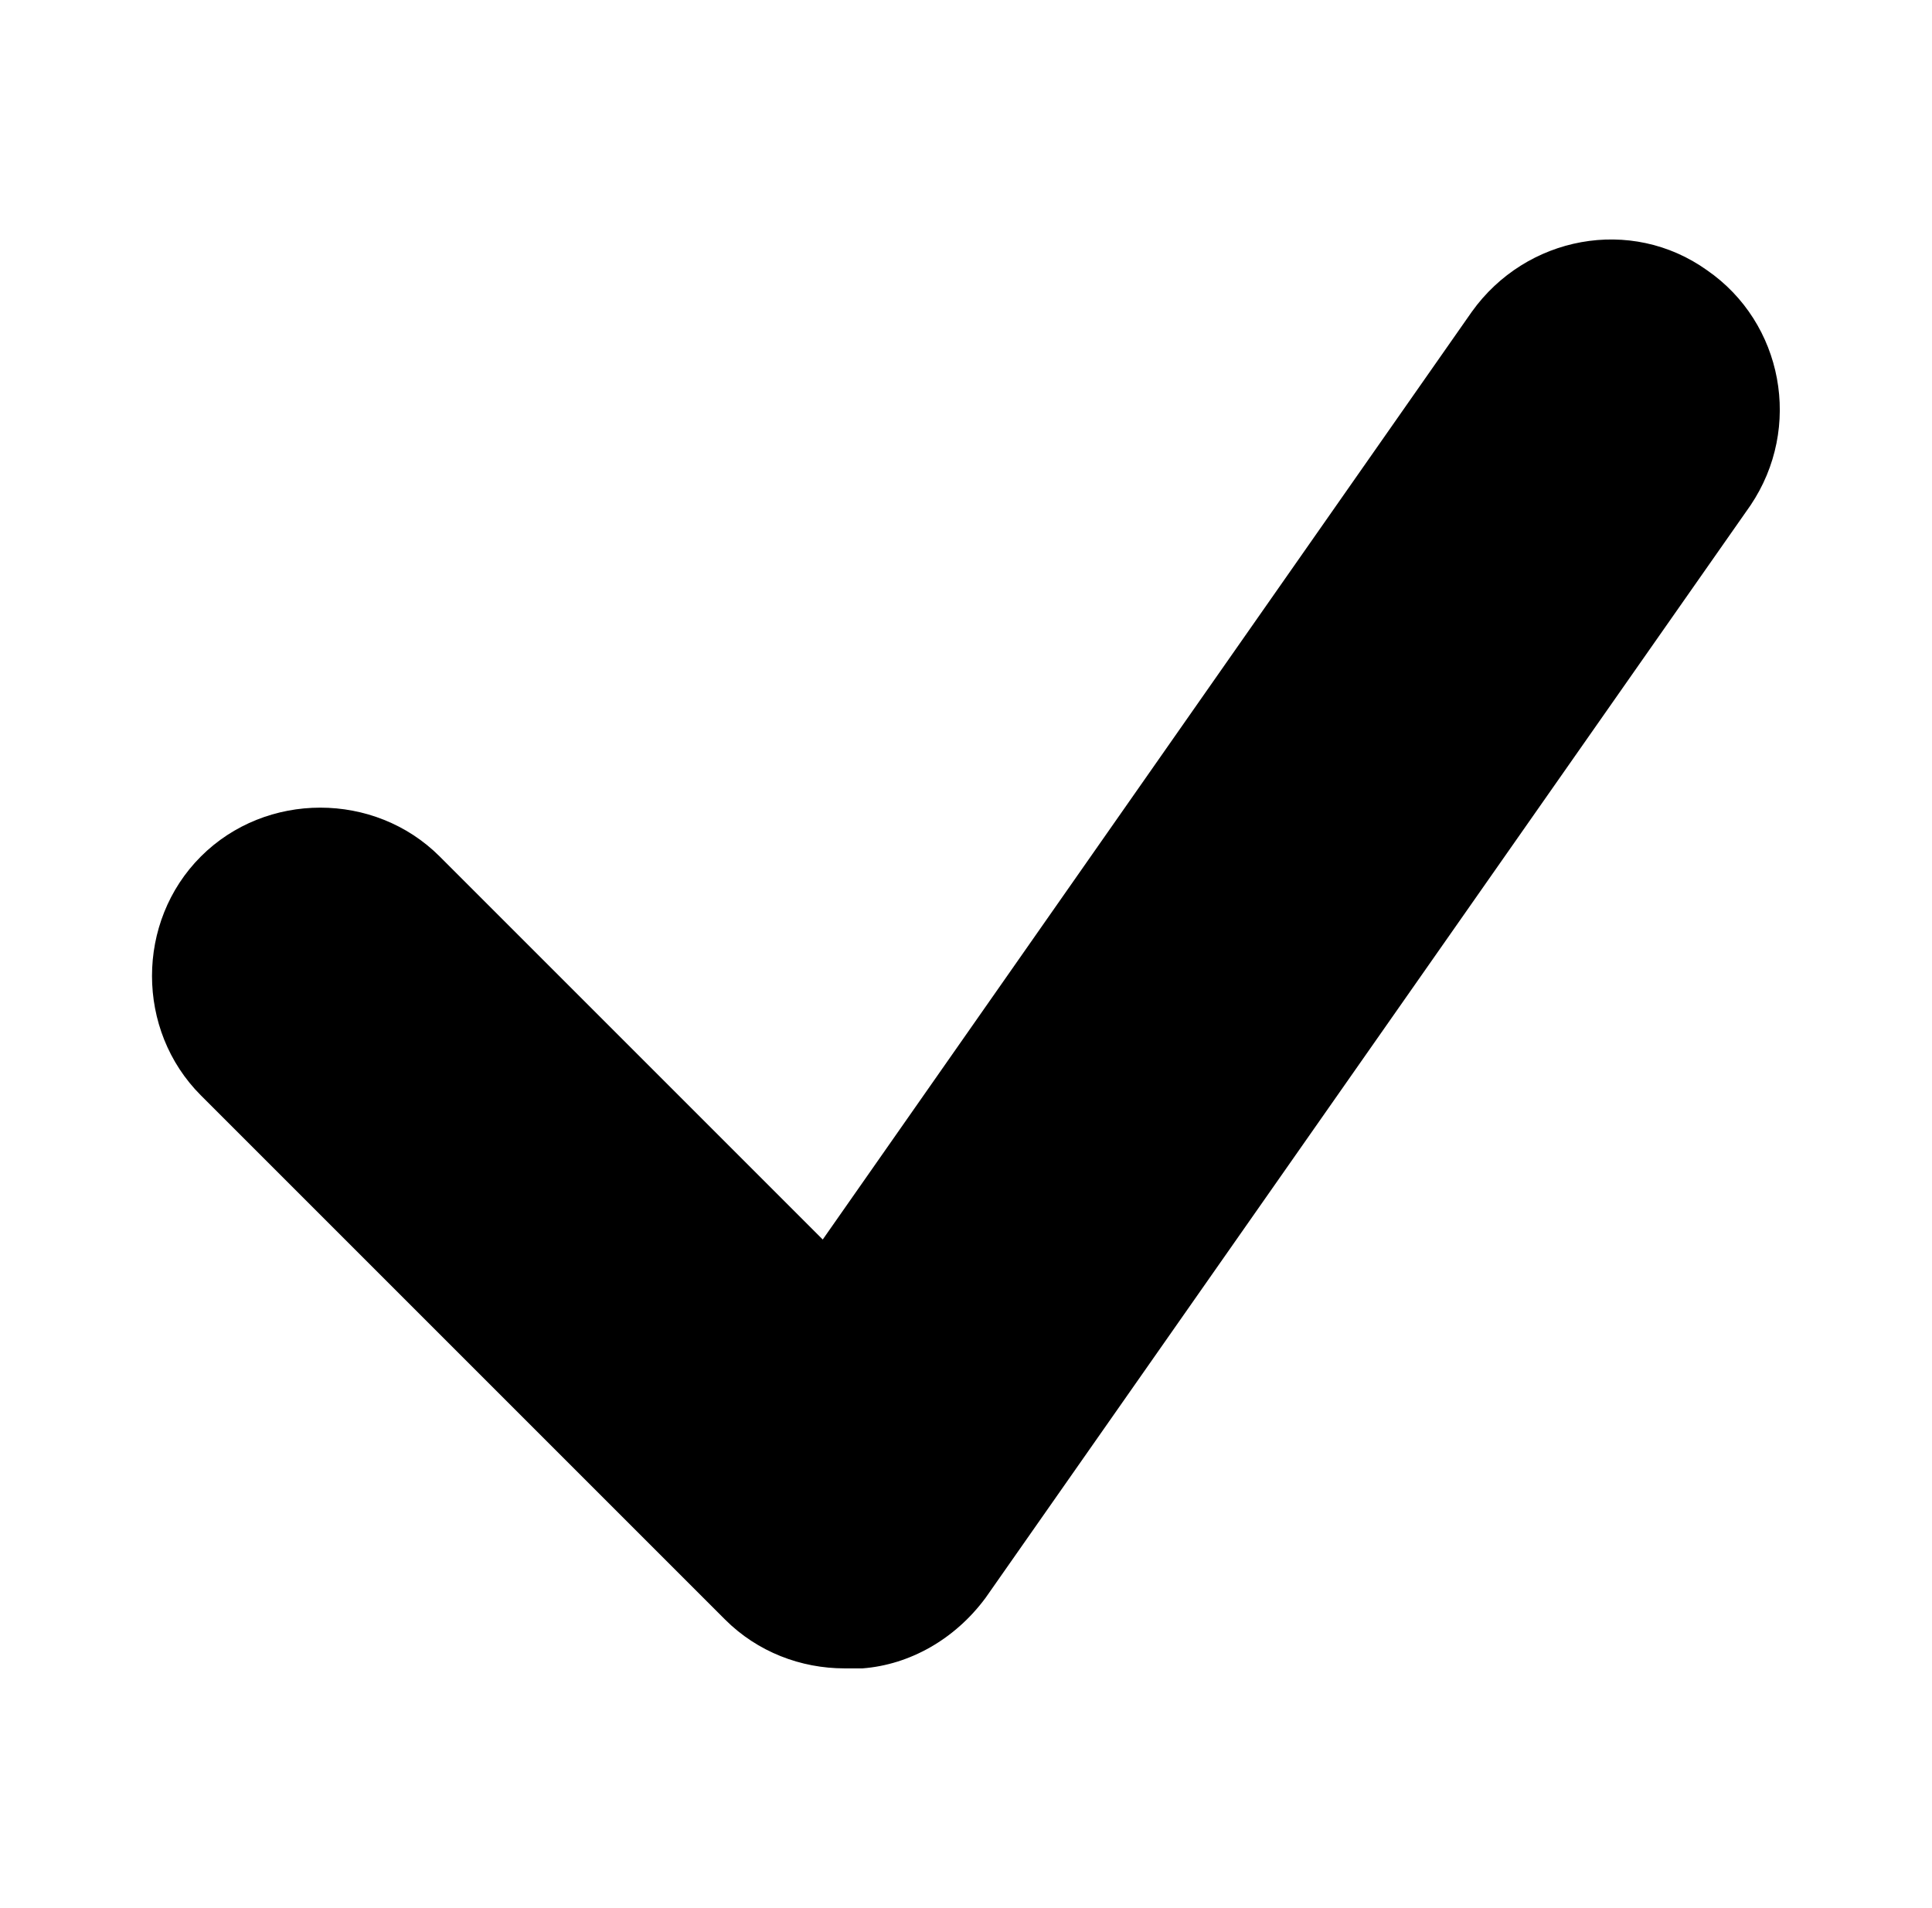
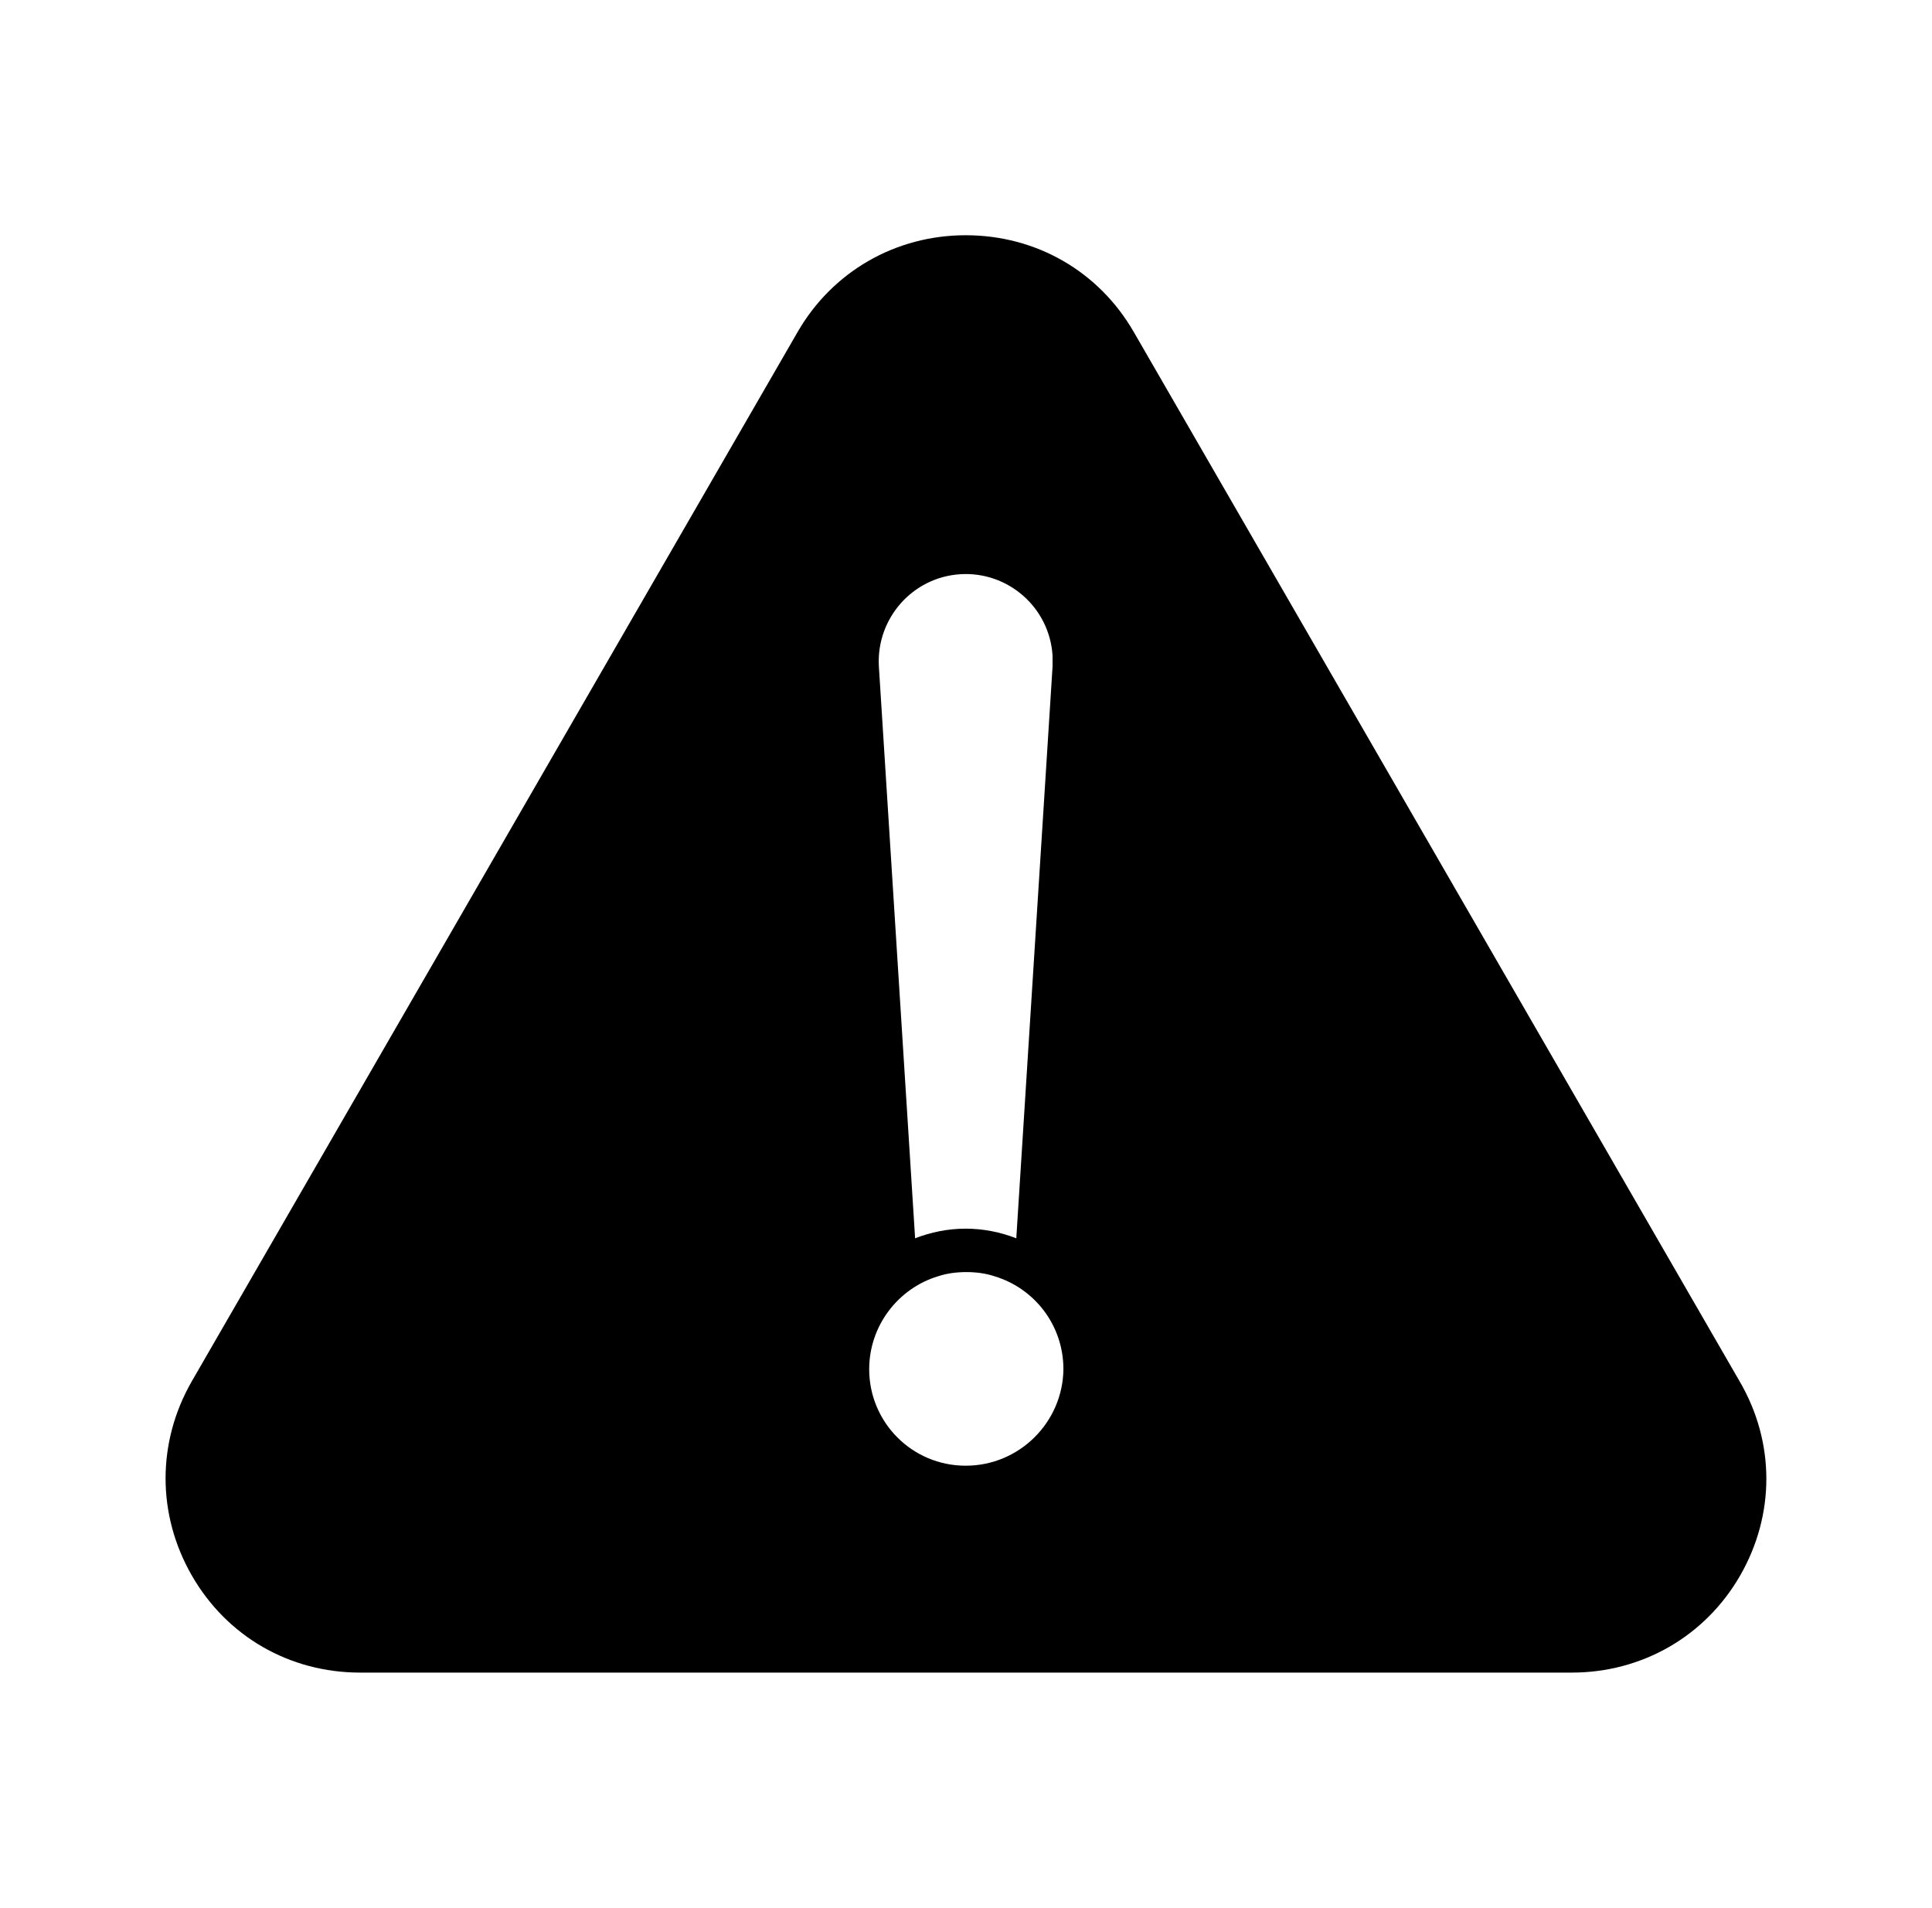
<svg xmlns="http://www.w3.org/2000/svg" version="1.1" id="Layer_1" x="0px" y="0px" viewBox="0 0 320.3 316.3" style="enable-background:new 0 0 320.3 316.3;" xml:space="preserve">
-   <path d="M283,44.8c-12.6-9-30-5.7-39,6.9L136.4,205.5L72.9,142c-10.8-10.8-28.8-10.8-39.6,0s-10.8,28.8,0,39.6l86.9,86.9  c5.4,5.4,12.6,8.1,19.8,8.1c0,0,0,0,0.3,0c0,0,2.1,0,2.7,0c7.8-0.6,15.3-4.8,20.4-11.7L290.2,83.8C298.9,70.9,295.6,53.5,283,44.8z" />
+   <path d="M288.4,229L188,55.1C182.2,45,171.8,39,160.1,39c-11.6,0-22.1,6-27.9,16.1L31.8,229c-5.8,10.1-5.8,22.1,0,32.2  c5.8,10.1,16.2,16.1,27.9,16.1h200.9c11.6,0,22.1-6,27.9-16.1C294.3,251.1,294.3,239.1,288.4,229z M159.2,95.2  c7.9-0.5,14.8,5.5,15.3,13.5c0,0.6,0,1.2,0,1.8l-6,94.6c0,0.1,0,0.1,0,0.2c-2.6-1-5.4-1.6-8.4-1.6s-5.8,0.6-8.4,1.6  c0-0.1,0-0.1,0-0.2l-6-94.7C145.3,102.5,151.3,95.7,159.2,95.2z M160.1,243c-8.9,0-16-7.2-16-16c0-7.2,4.8-13.4,11.4-15.4l0,0  c1.5-0.5,3.1-0.7,4.7-0.7c1.6,0,3.2,0.2,4.7,0.7c6.6,2,11.4,8.1,11.4,15.4C176.2,235.8,169,243,160.1,243z" />
</svg>
